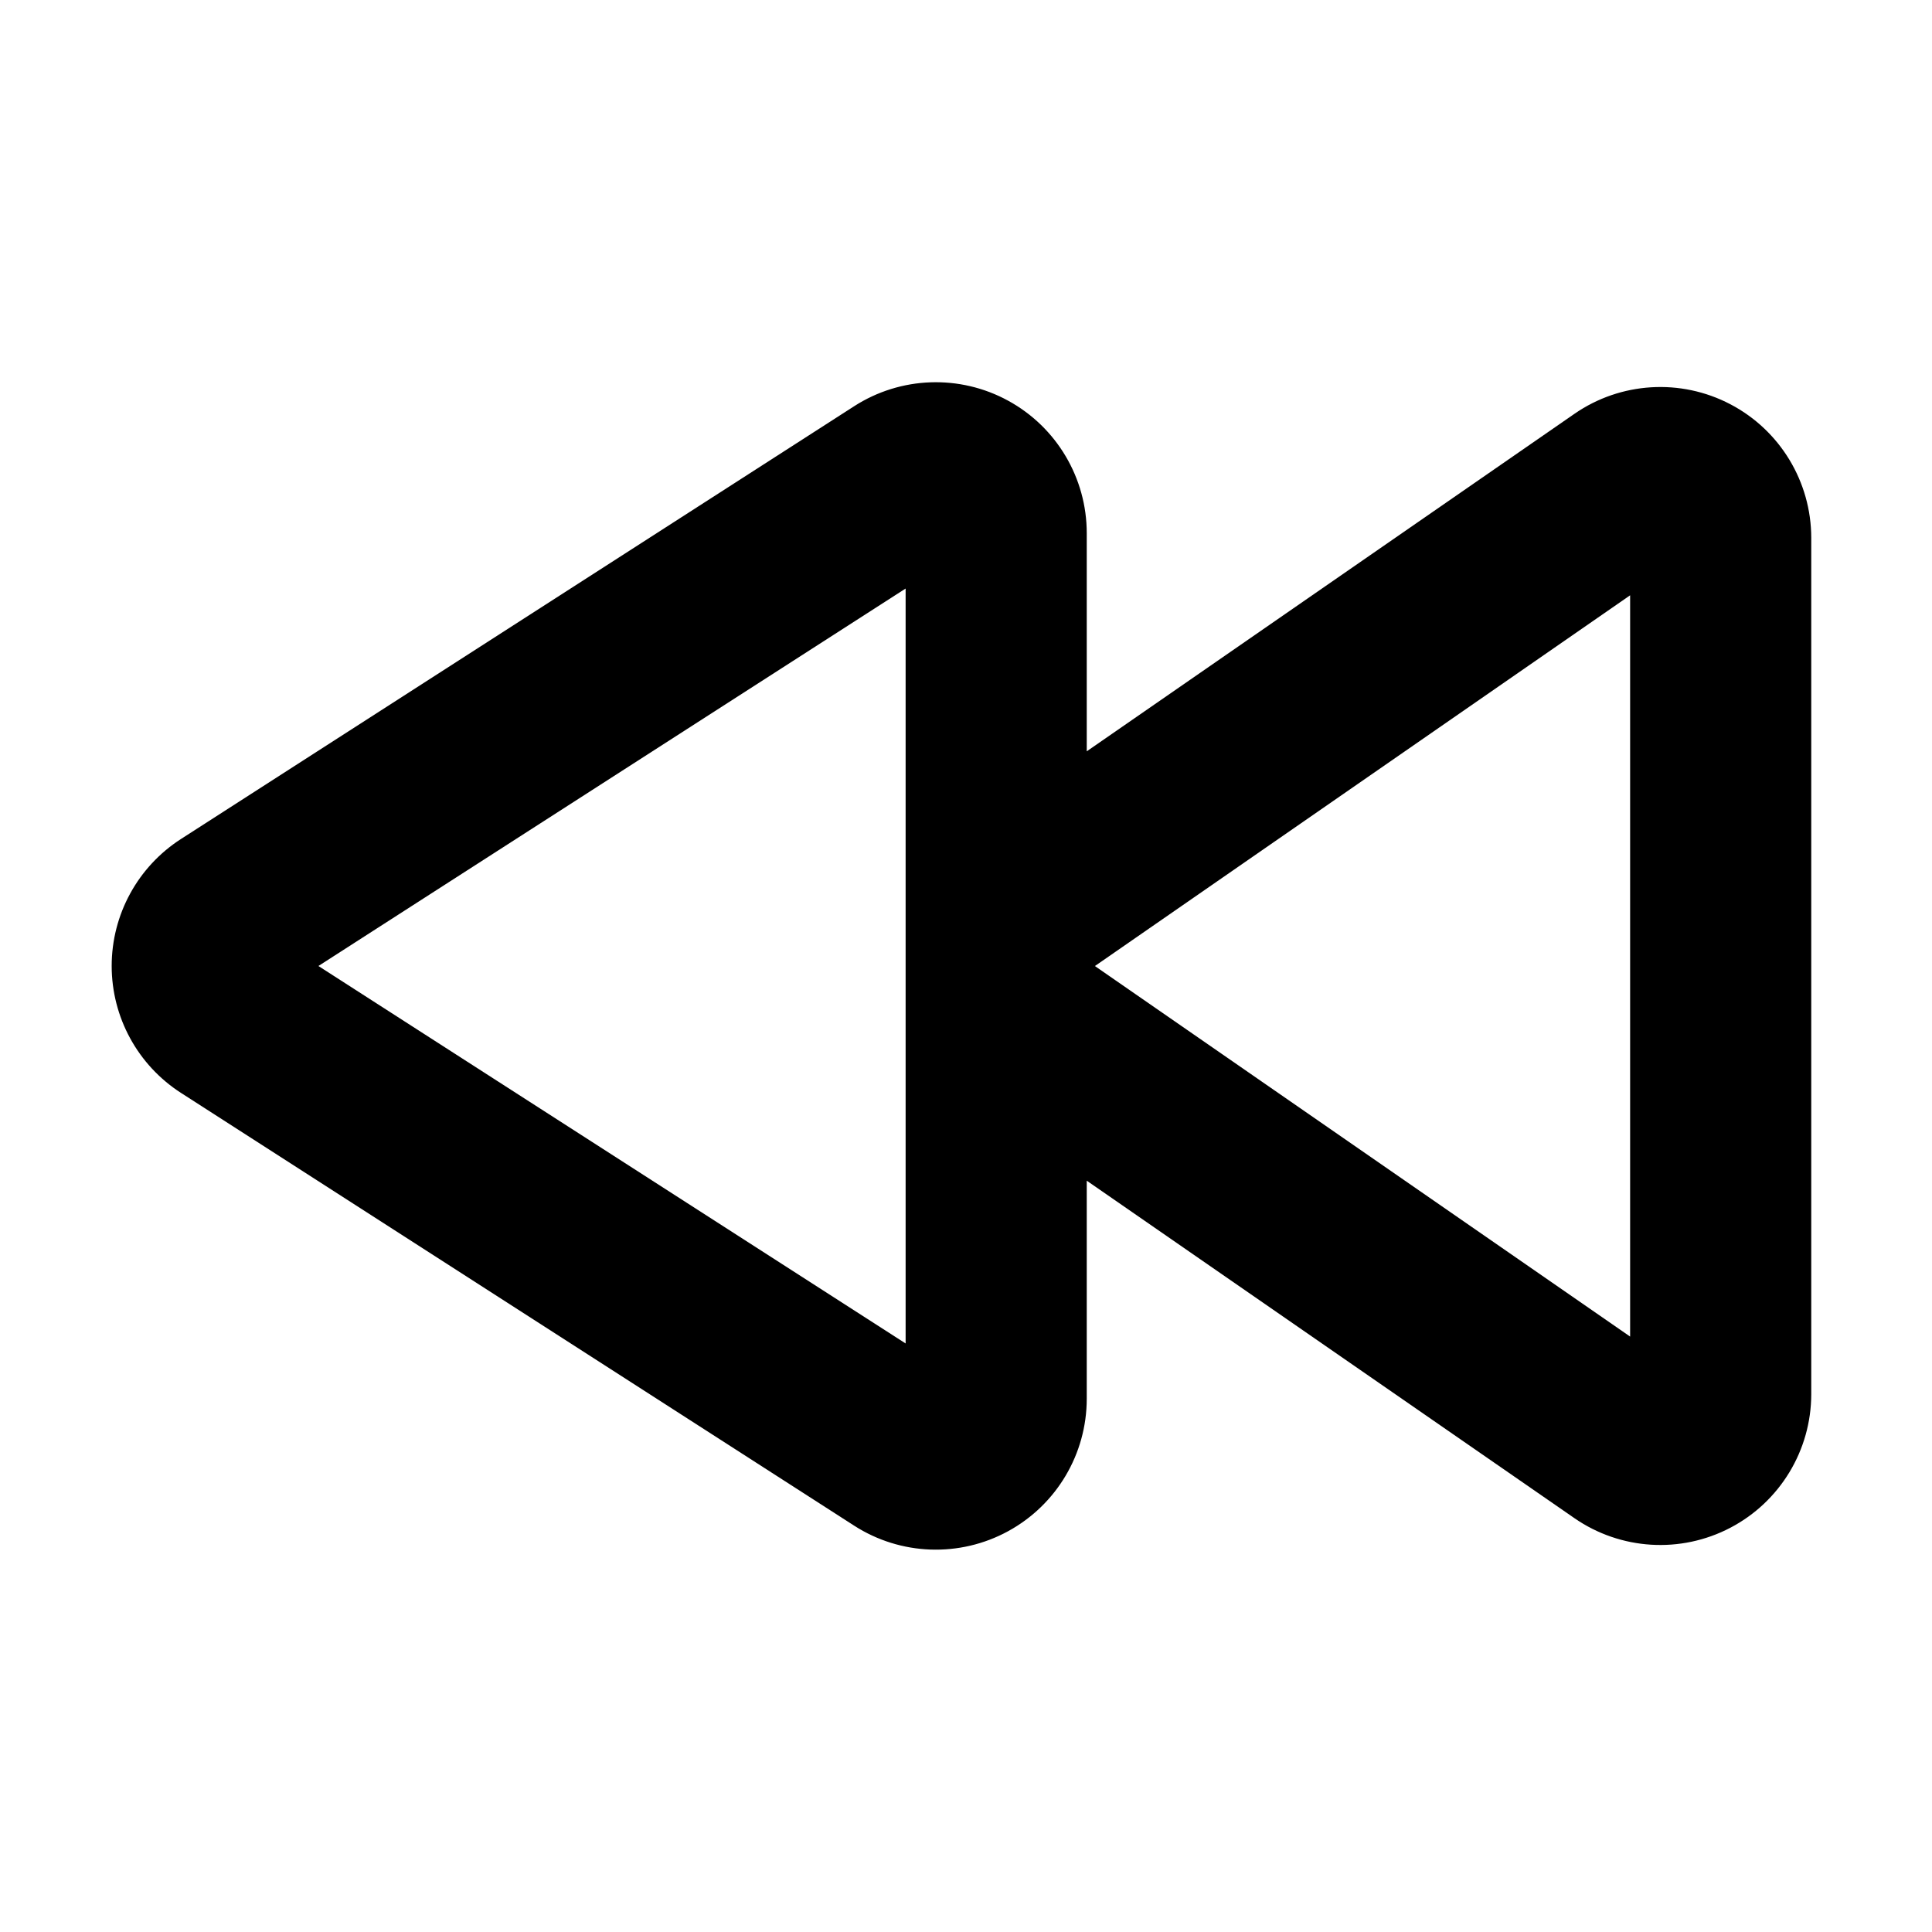
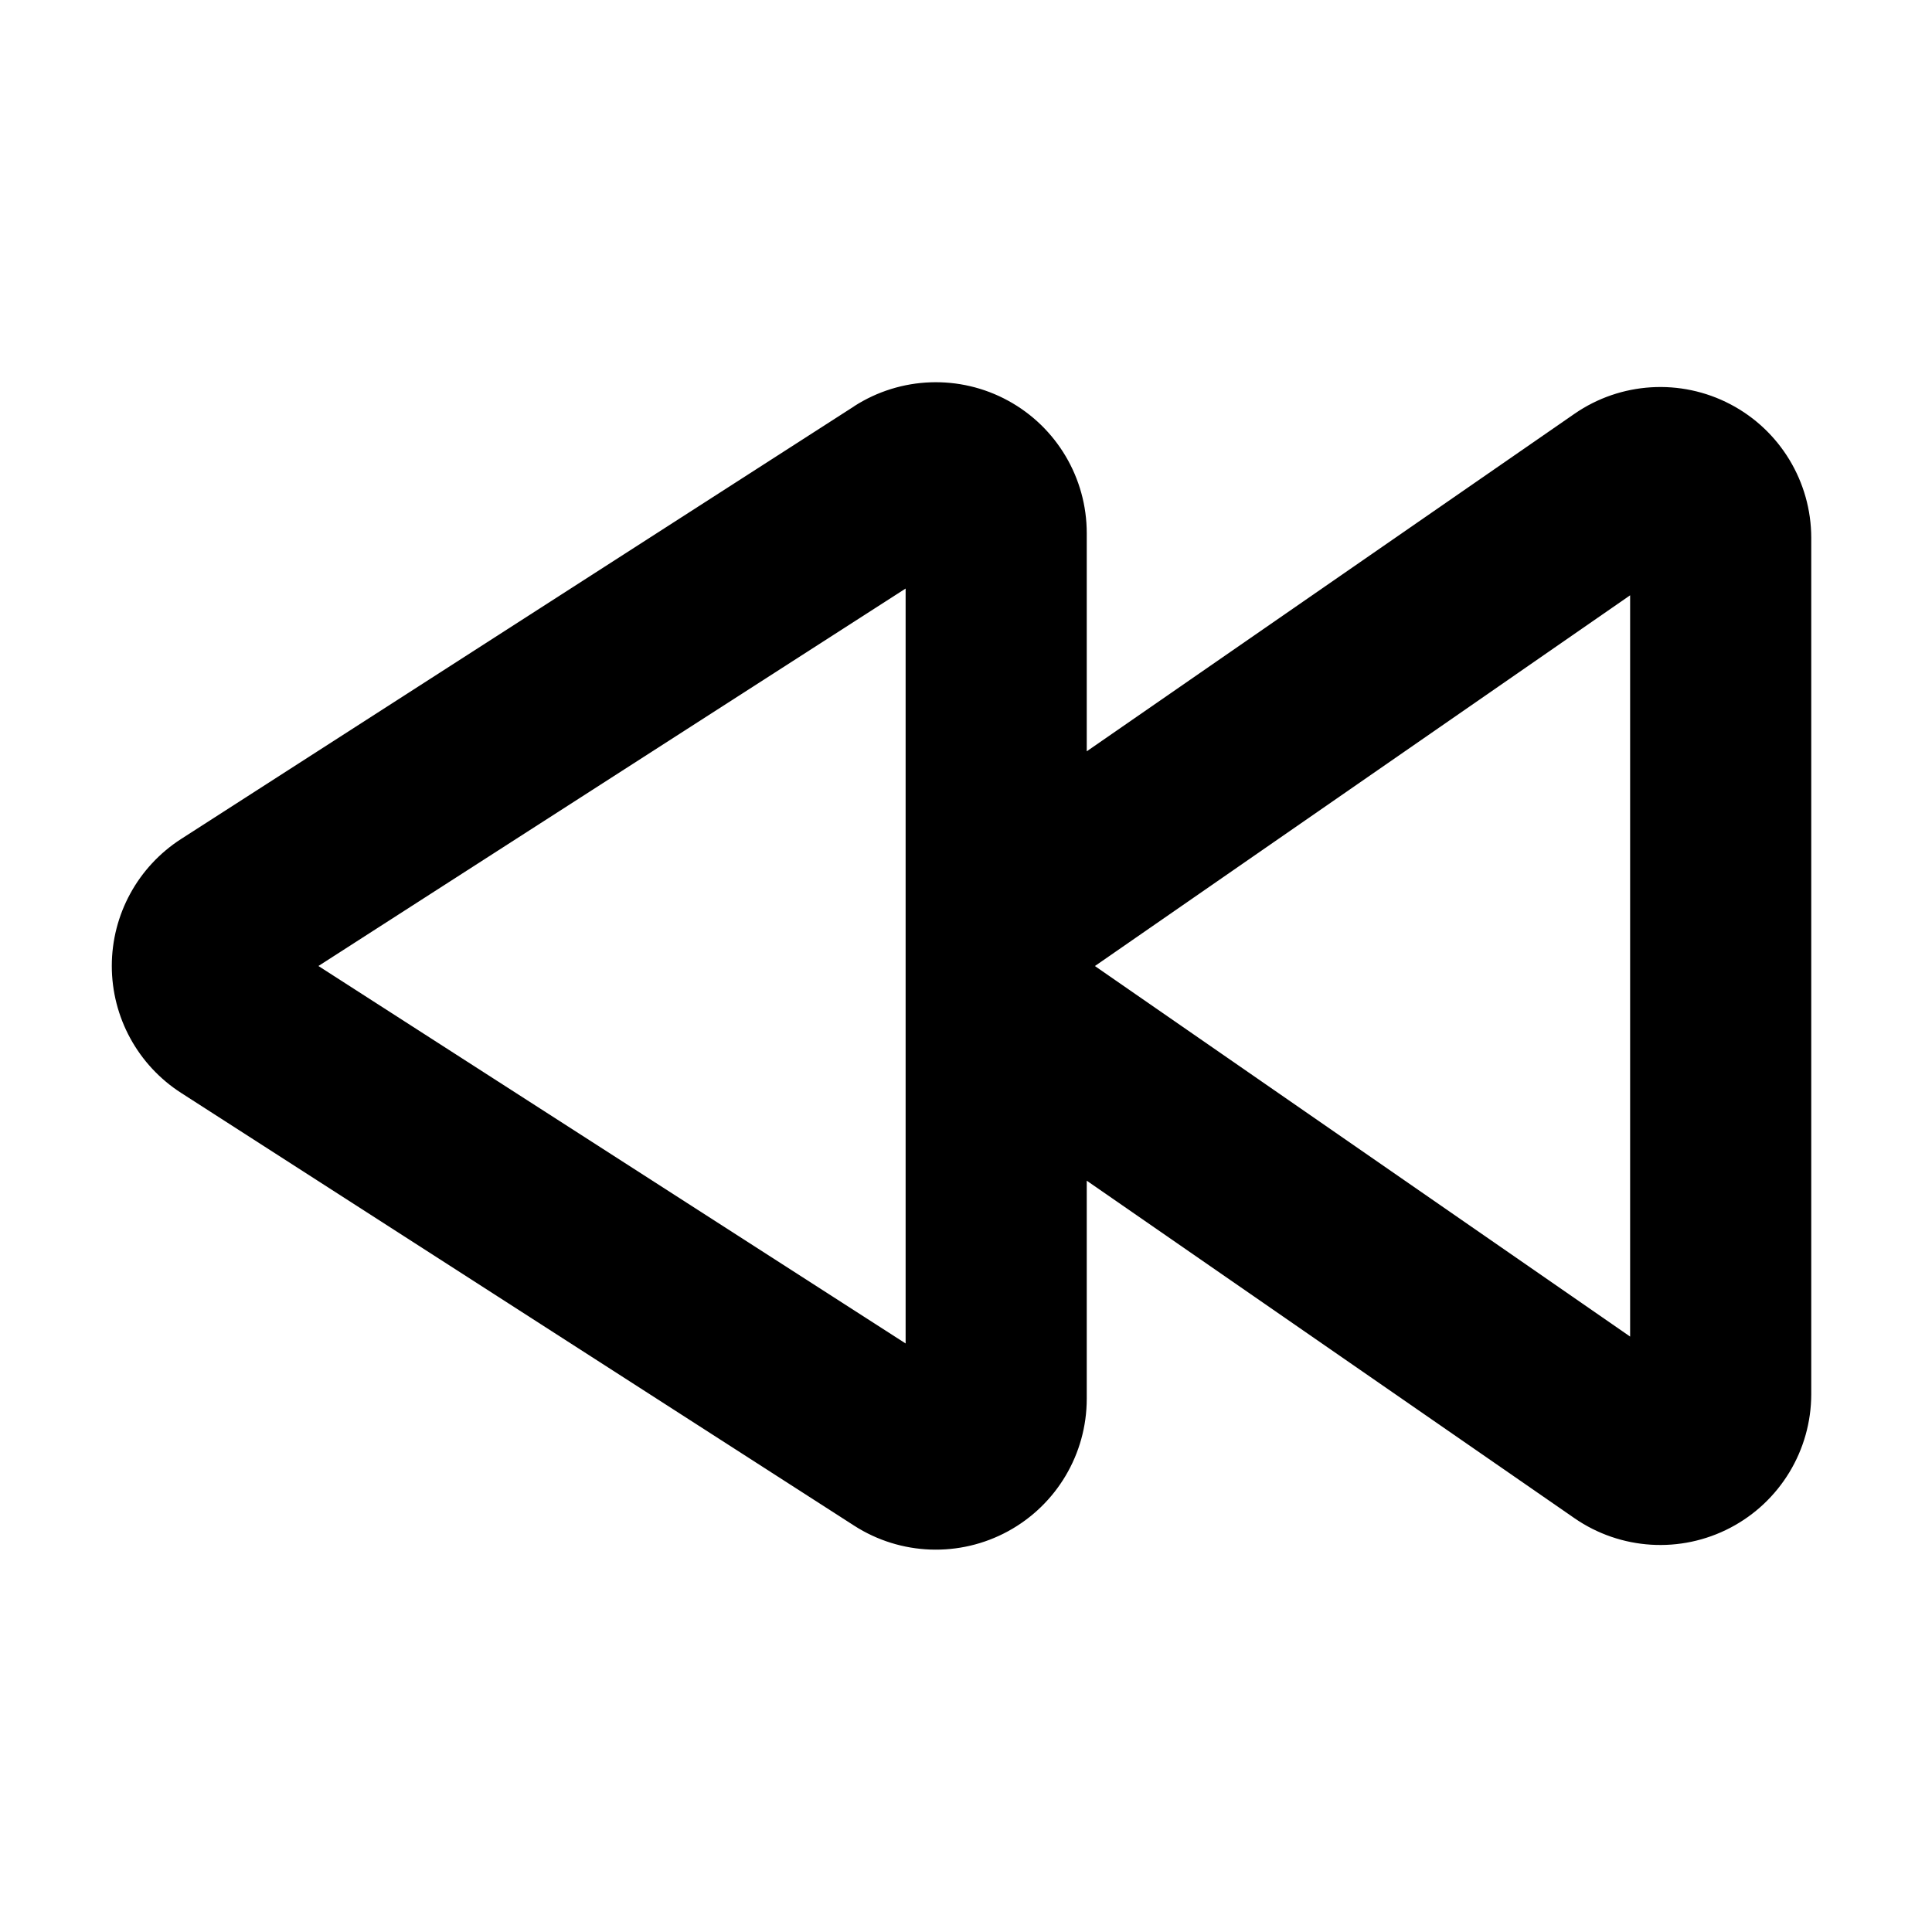
<svg xmlns="http://www.w3.org/2000/svg" width="16" height="16" fill="none" viewBox="0 0 16 16">
-   <path fill="currentColor" fill-rule="evenodd" d="M7.074 3.364A1.25 1.25 0 019 4.416v1.806l4.039-2.795A1.25 1.25 0 0115 4.454v7.092a1.25 1.25 0 01-1.961 1.027L9 9.778v1.806a1.25 1.25 0 01-1.926 1.051L1.499 9.051a1.25 1.25 0 010-2.103l5.575-3.584zM2.637 8L7.5 11.126V4.874L2.637 8zm6.43 0l4.433 3.069V4.93L9.068 8z" clip-rule="evenodd" />
+   <path fill="currentColor" fill-rule="evenodd" d="M7.074 3.364A1.25 1.25 0 019 4.416v1.806l4.039-2.795A1.25 1.25 0 0115 4.454v7.092a1.25 1.25 0 01-1.961 1.027L9 9.778v1.806a1.25 1.25 0 01-1.926 1.051L1.5 9.051a1.25 1.25 0 010-2.103l5.575-3.584zM2.637 8L7.5 11.126V4.874L2.637 8zm6.43 0l4.433 3.069V4.93L9.068 8z" clip-rule="evenodd" />
</svg>
